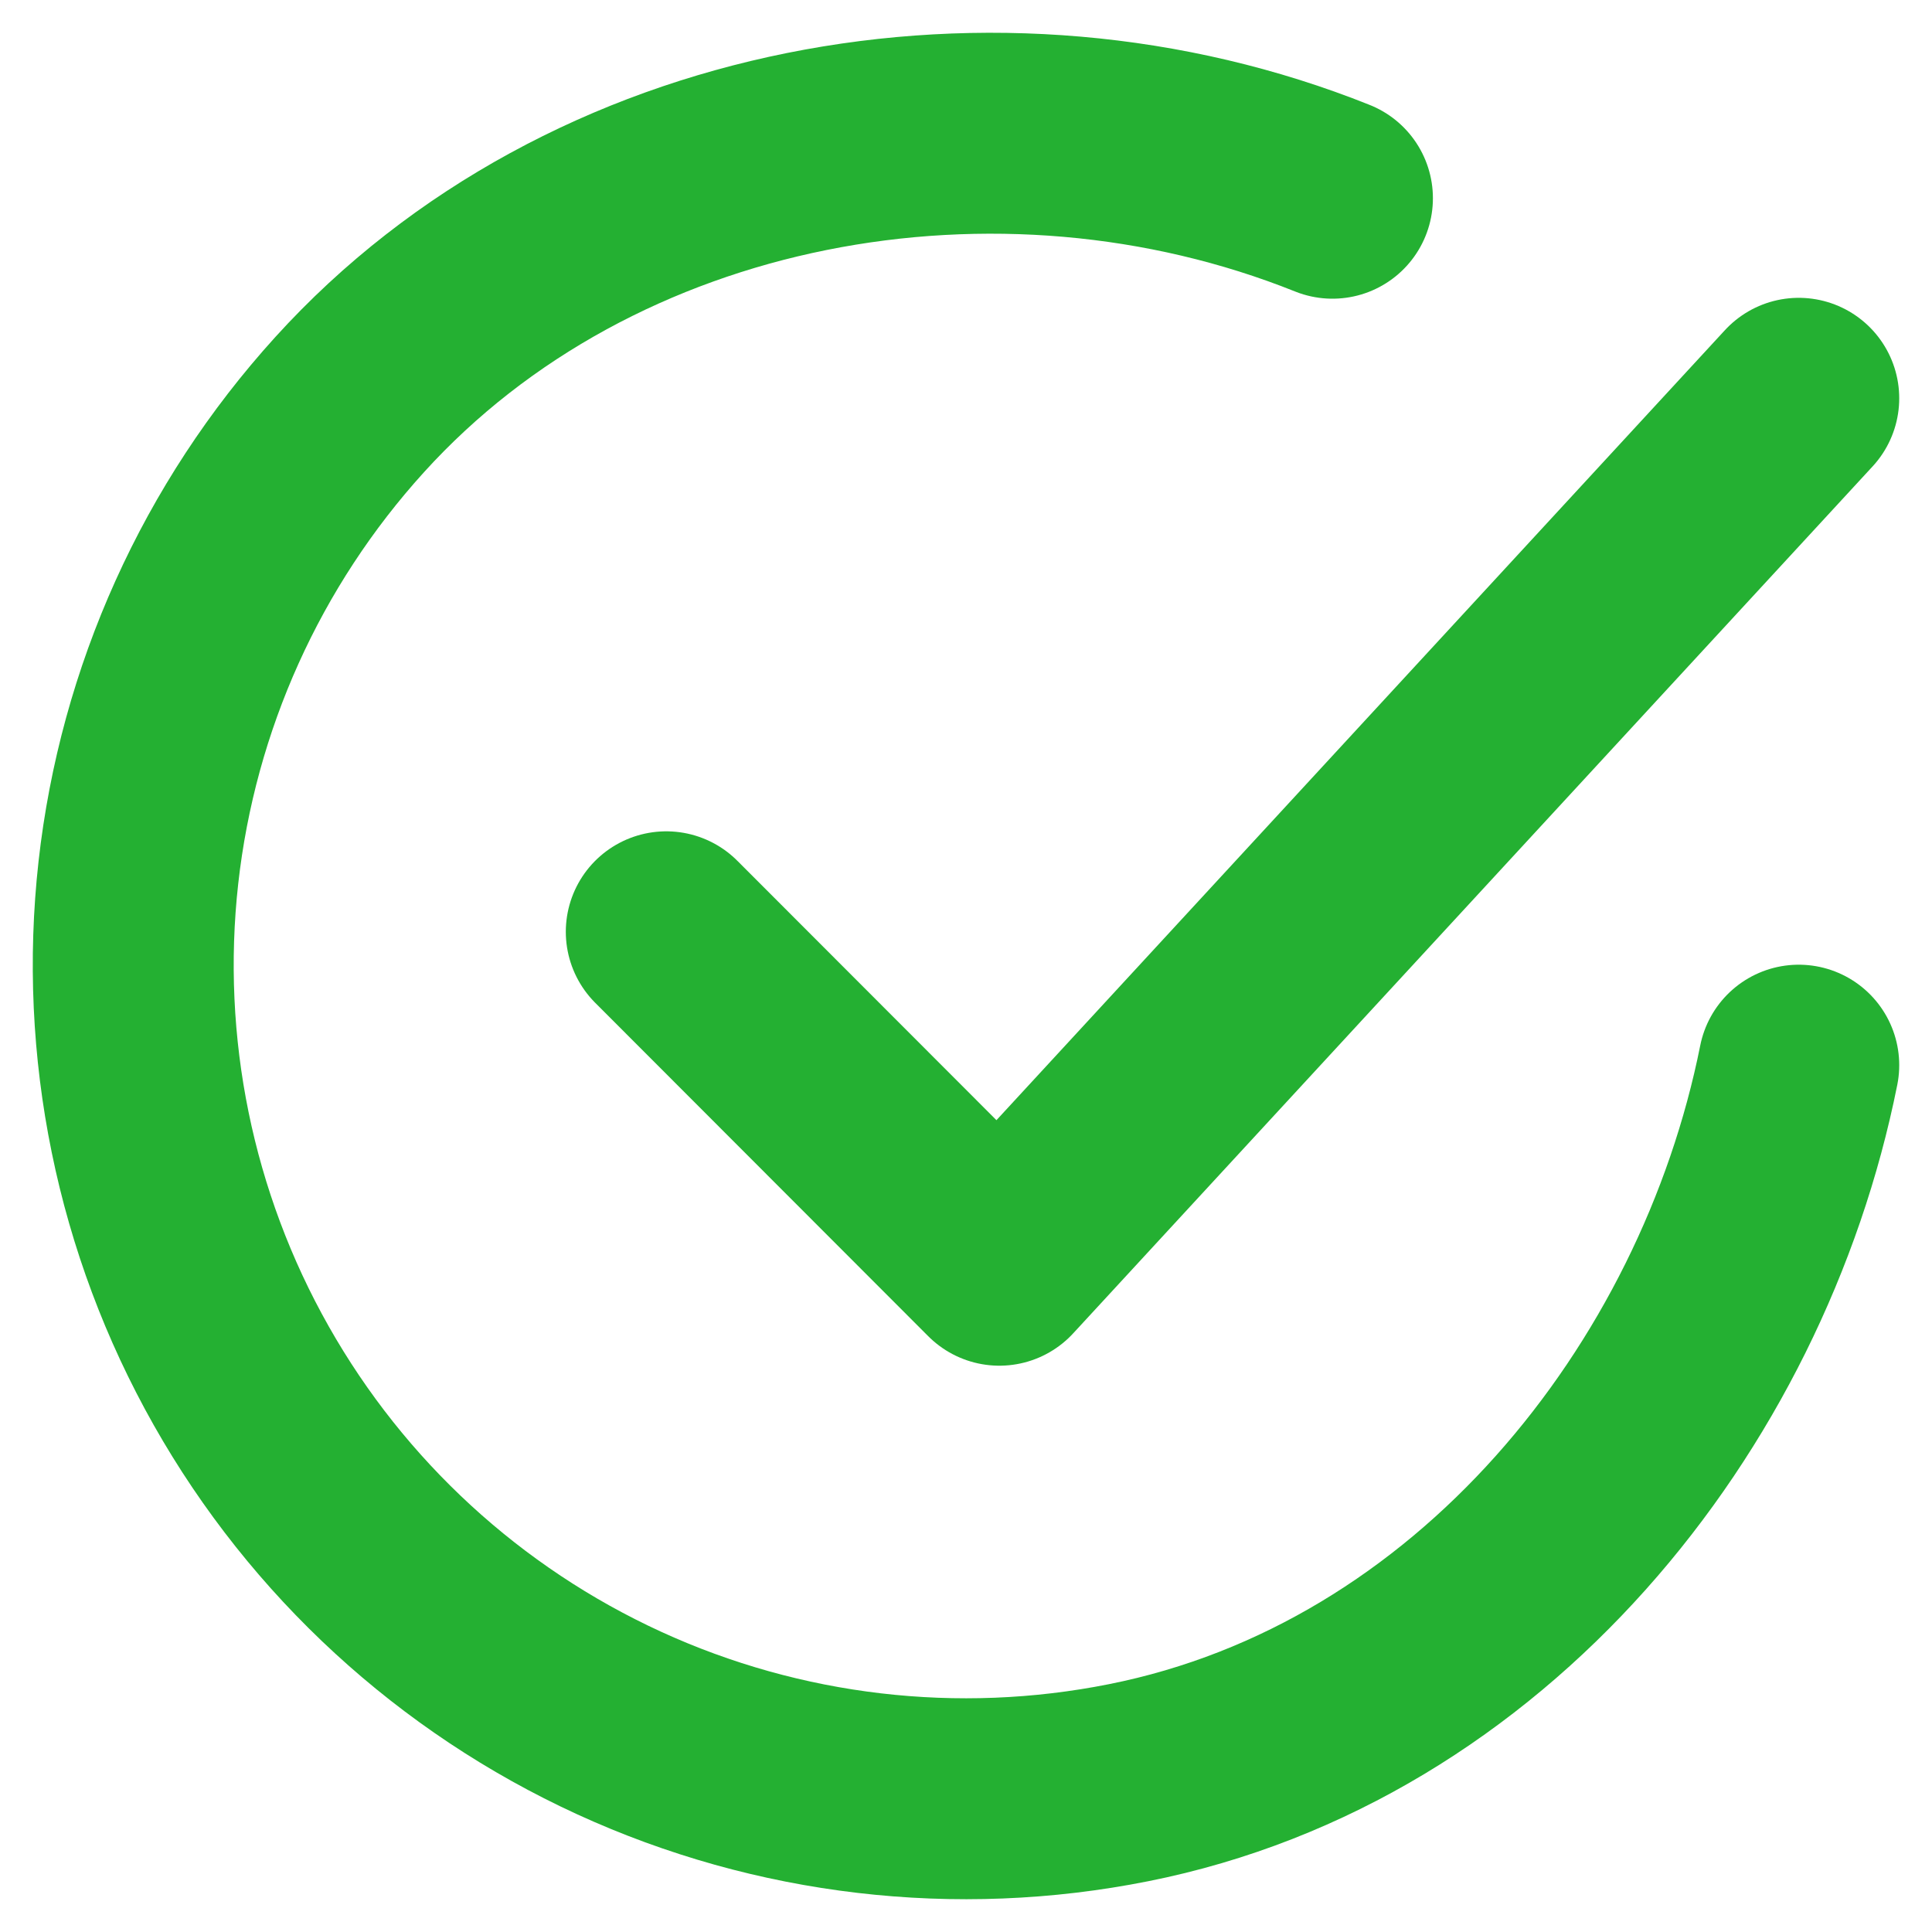
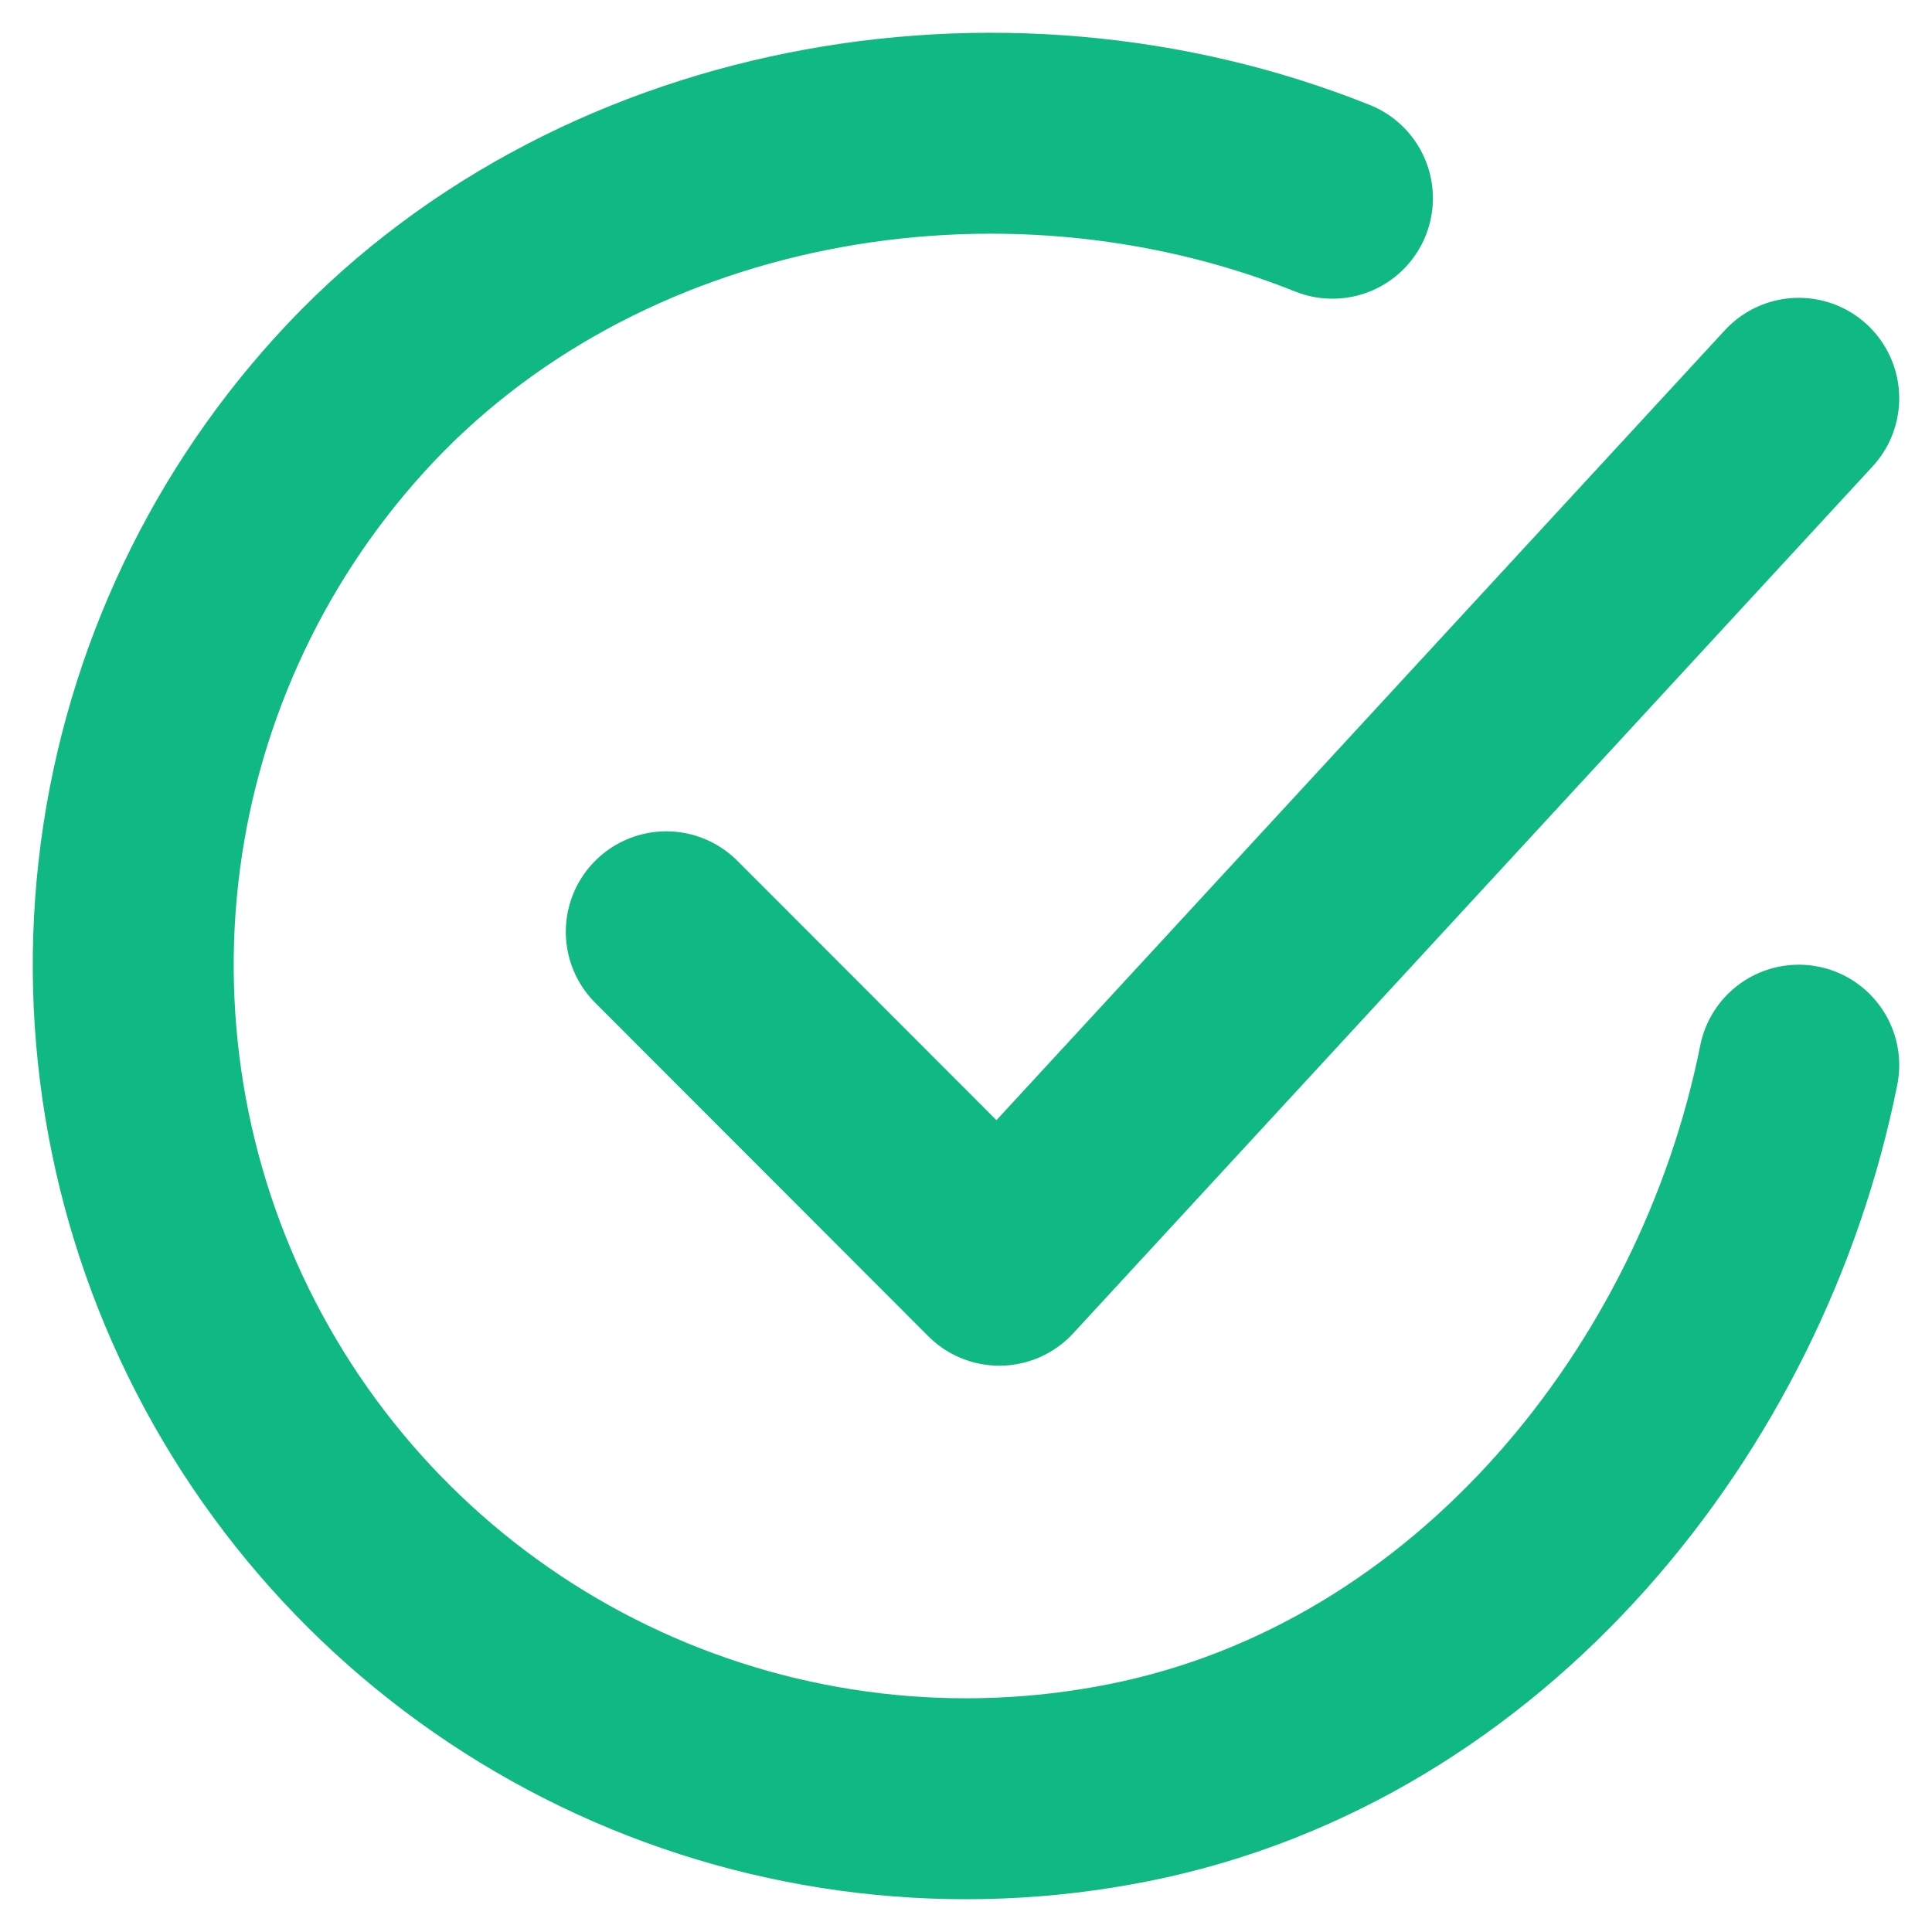
<svg xmlns="http://www.w3.org/2000/svg" width="58" height="58" viewBox="0 0 58 58" fill="none">
-   <path d="M54 31.977C52 41.987 44.461 51.412 33.881 53.518C28.721 54.547 23.369 53.919 18.586 51.726C13.803 49.532 9.833 45.884 7.242 41.3C4.651 36.717 3.571 31.432 4.154 26.198C4.738 20.964 6.957 16.048 10.495 12.149C17.75 4.15 30.001 1.947 40.001 5.951" stroke="#24B032" stroke-width="6.032" stroke-linecap="round" stroke-linejoin="round" />
-   <path d="M20.002 27.973L30.001 37.983L54 11.957" stroke="#24B032" stroke-width="6.032" stroke-linecap="round" stroke-linejoin="round" />
+   <path d="M54 31.977C52 41.987 44.461 51.412 33.881 53.518C28.721 54.547 23.369 53.919 18.586 51.726C13.803 49.532 9.833 45.884 7.242 41.3C4.651 36.717 3.571 31.432 4.154 26.198C4.738 20.964 6.957 16.048 10.495 12.149C17.75 4.15 30.001 1.947 40.001 5.951" stroke="#10B981" stroke-width="6.032" stroke-linecap="round" stroke-linejoin="round" />
+   <path d="M20.002 27.973L30.001 37.983L54 11.957" stroke="#10B981" stroke-width="6.032" stroke-linecap="round" stroke-linejoin="round" />
</svg>
